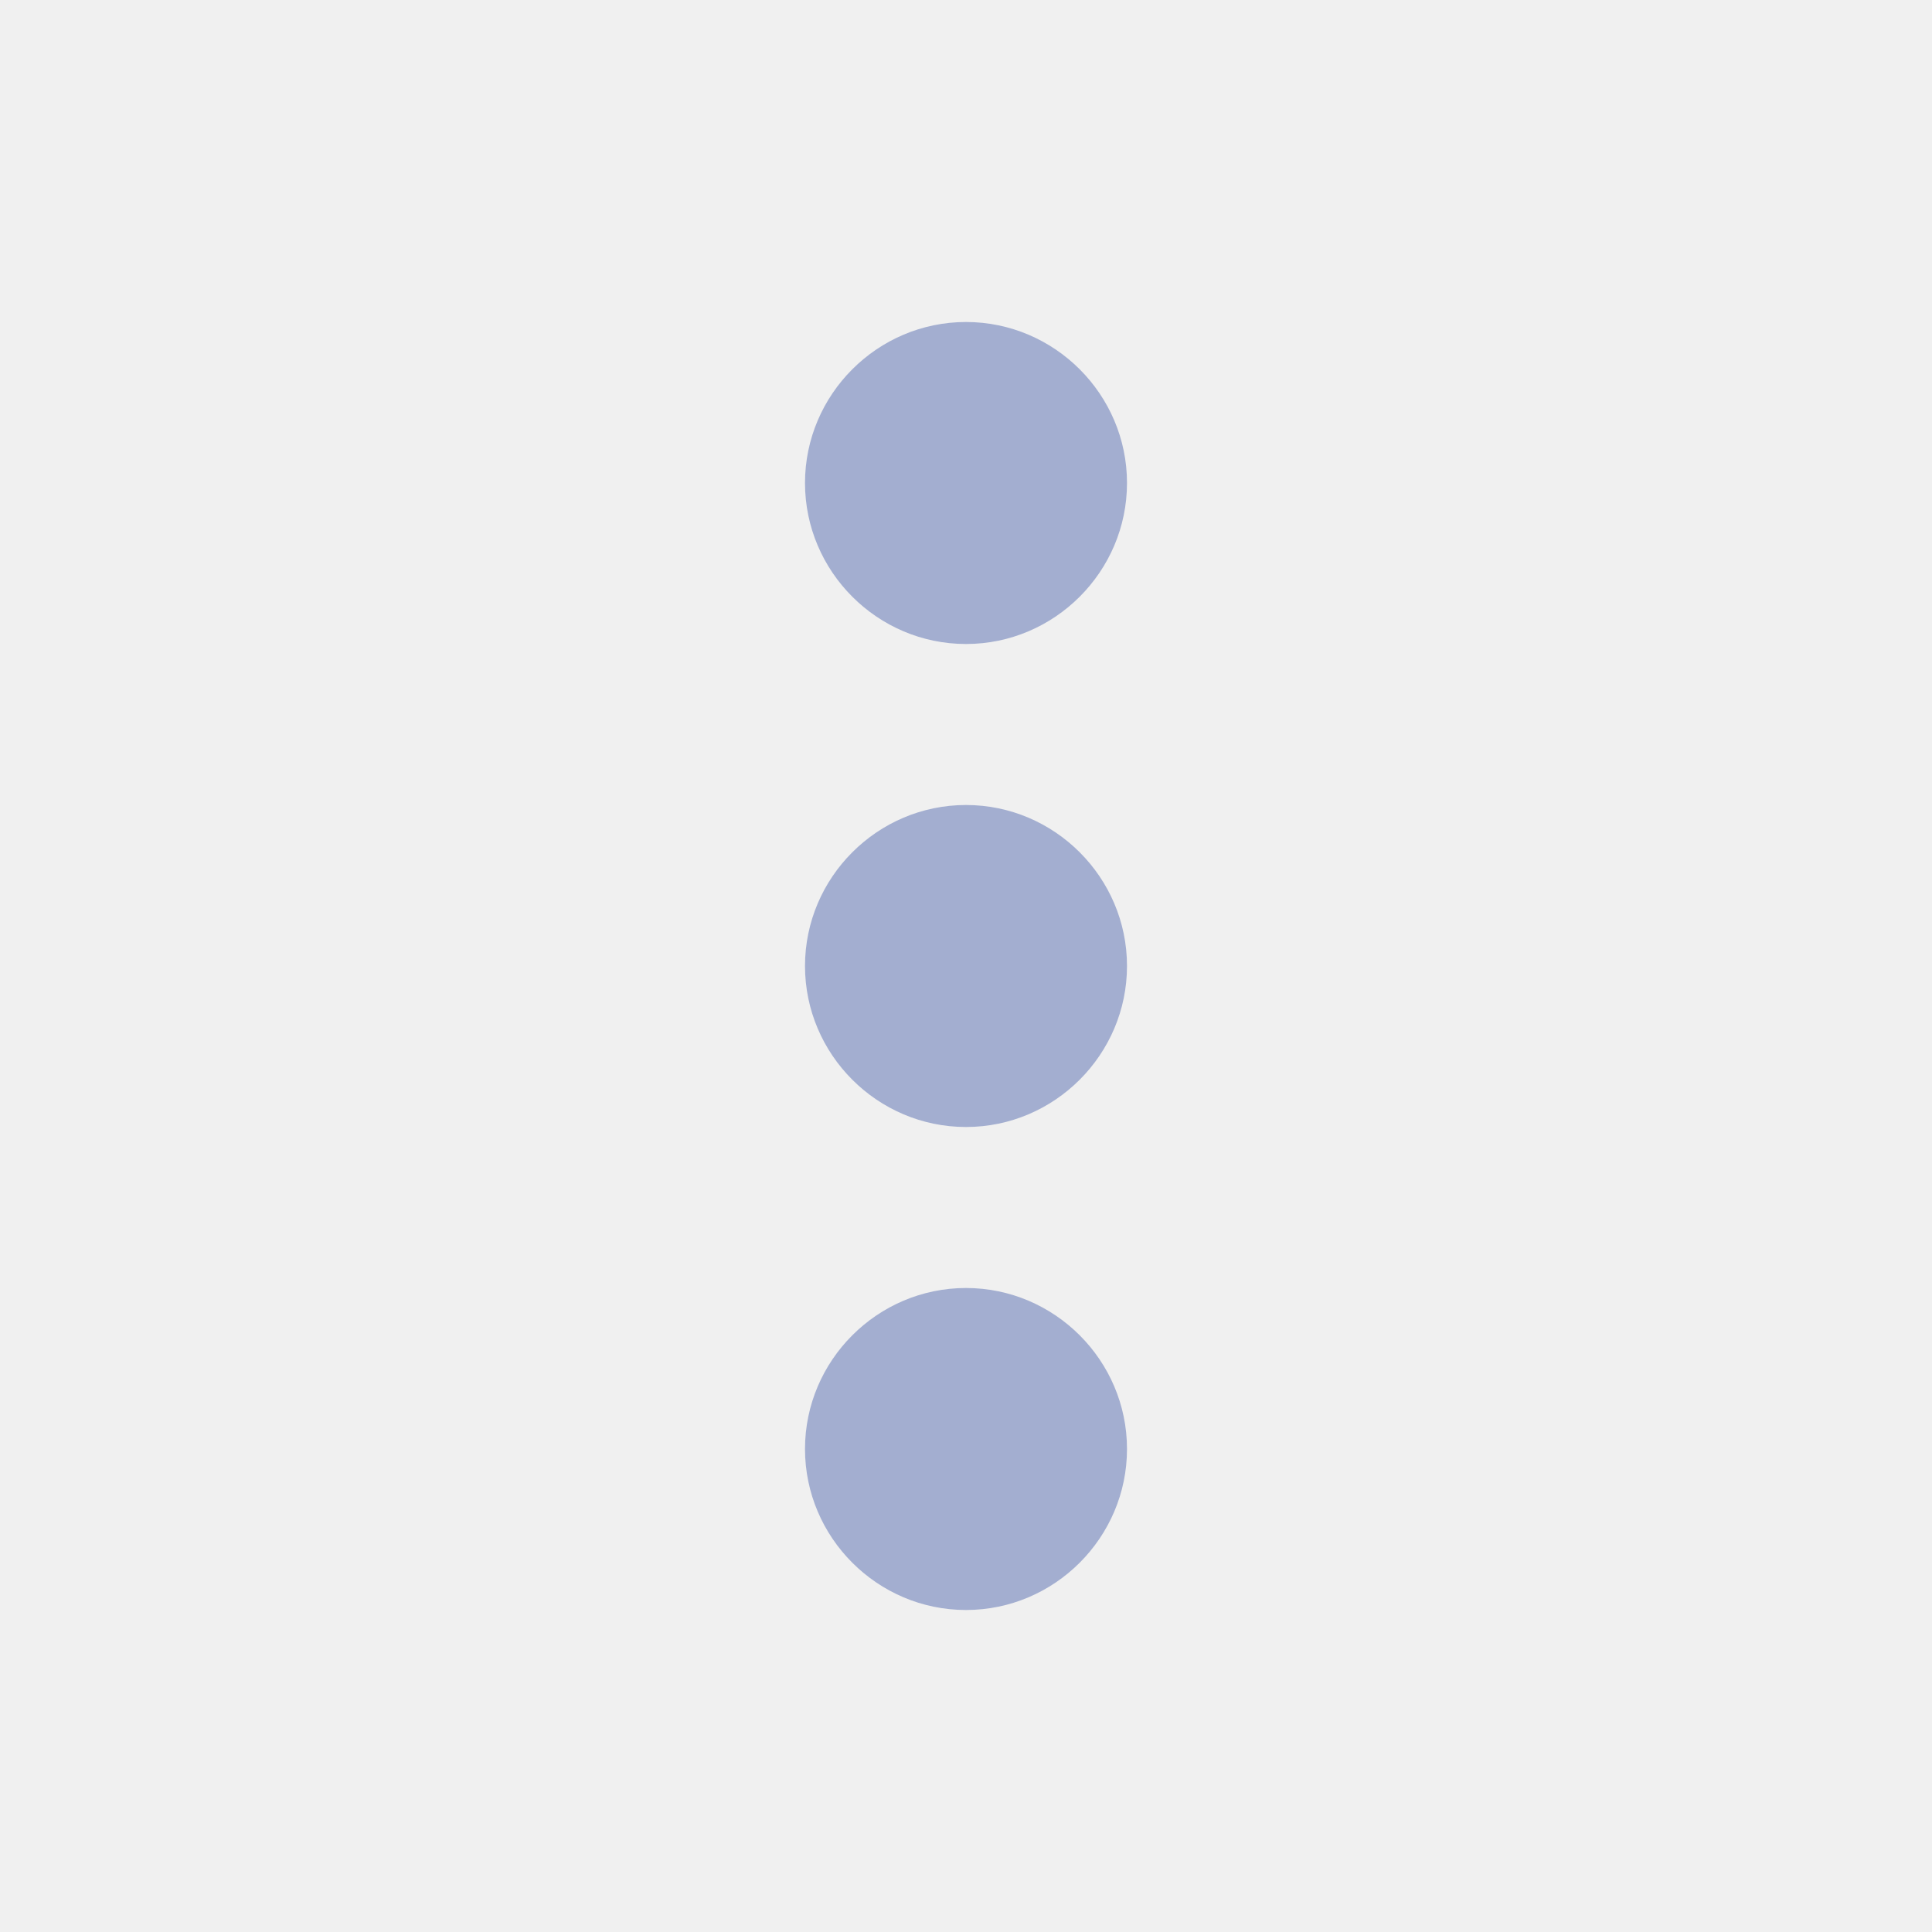
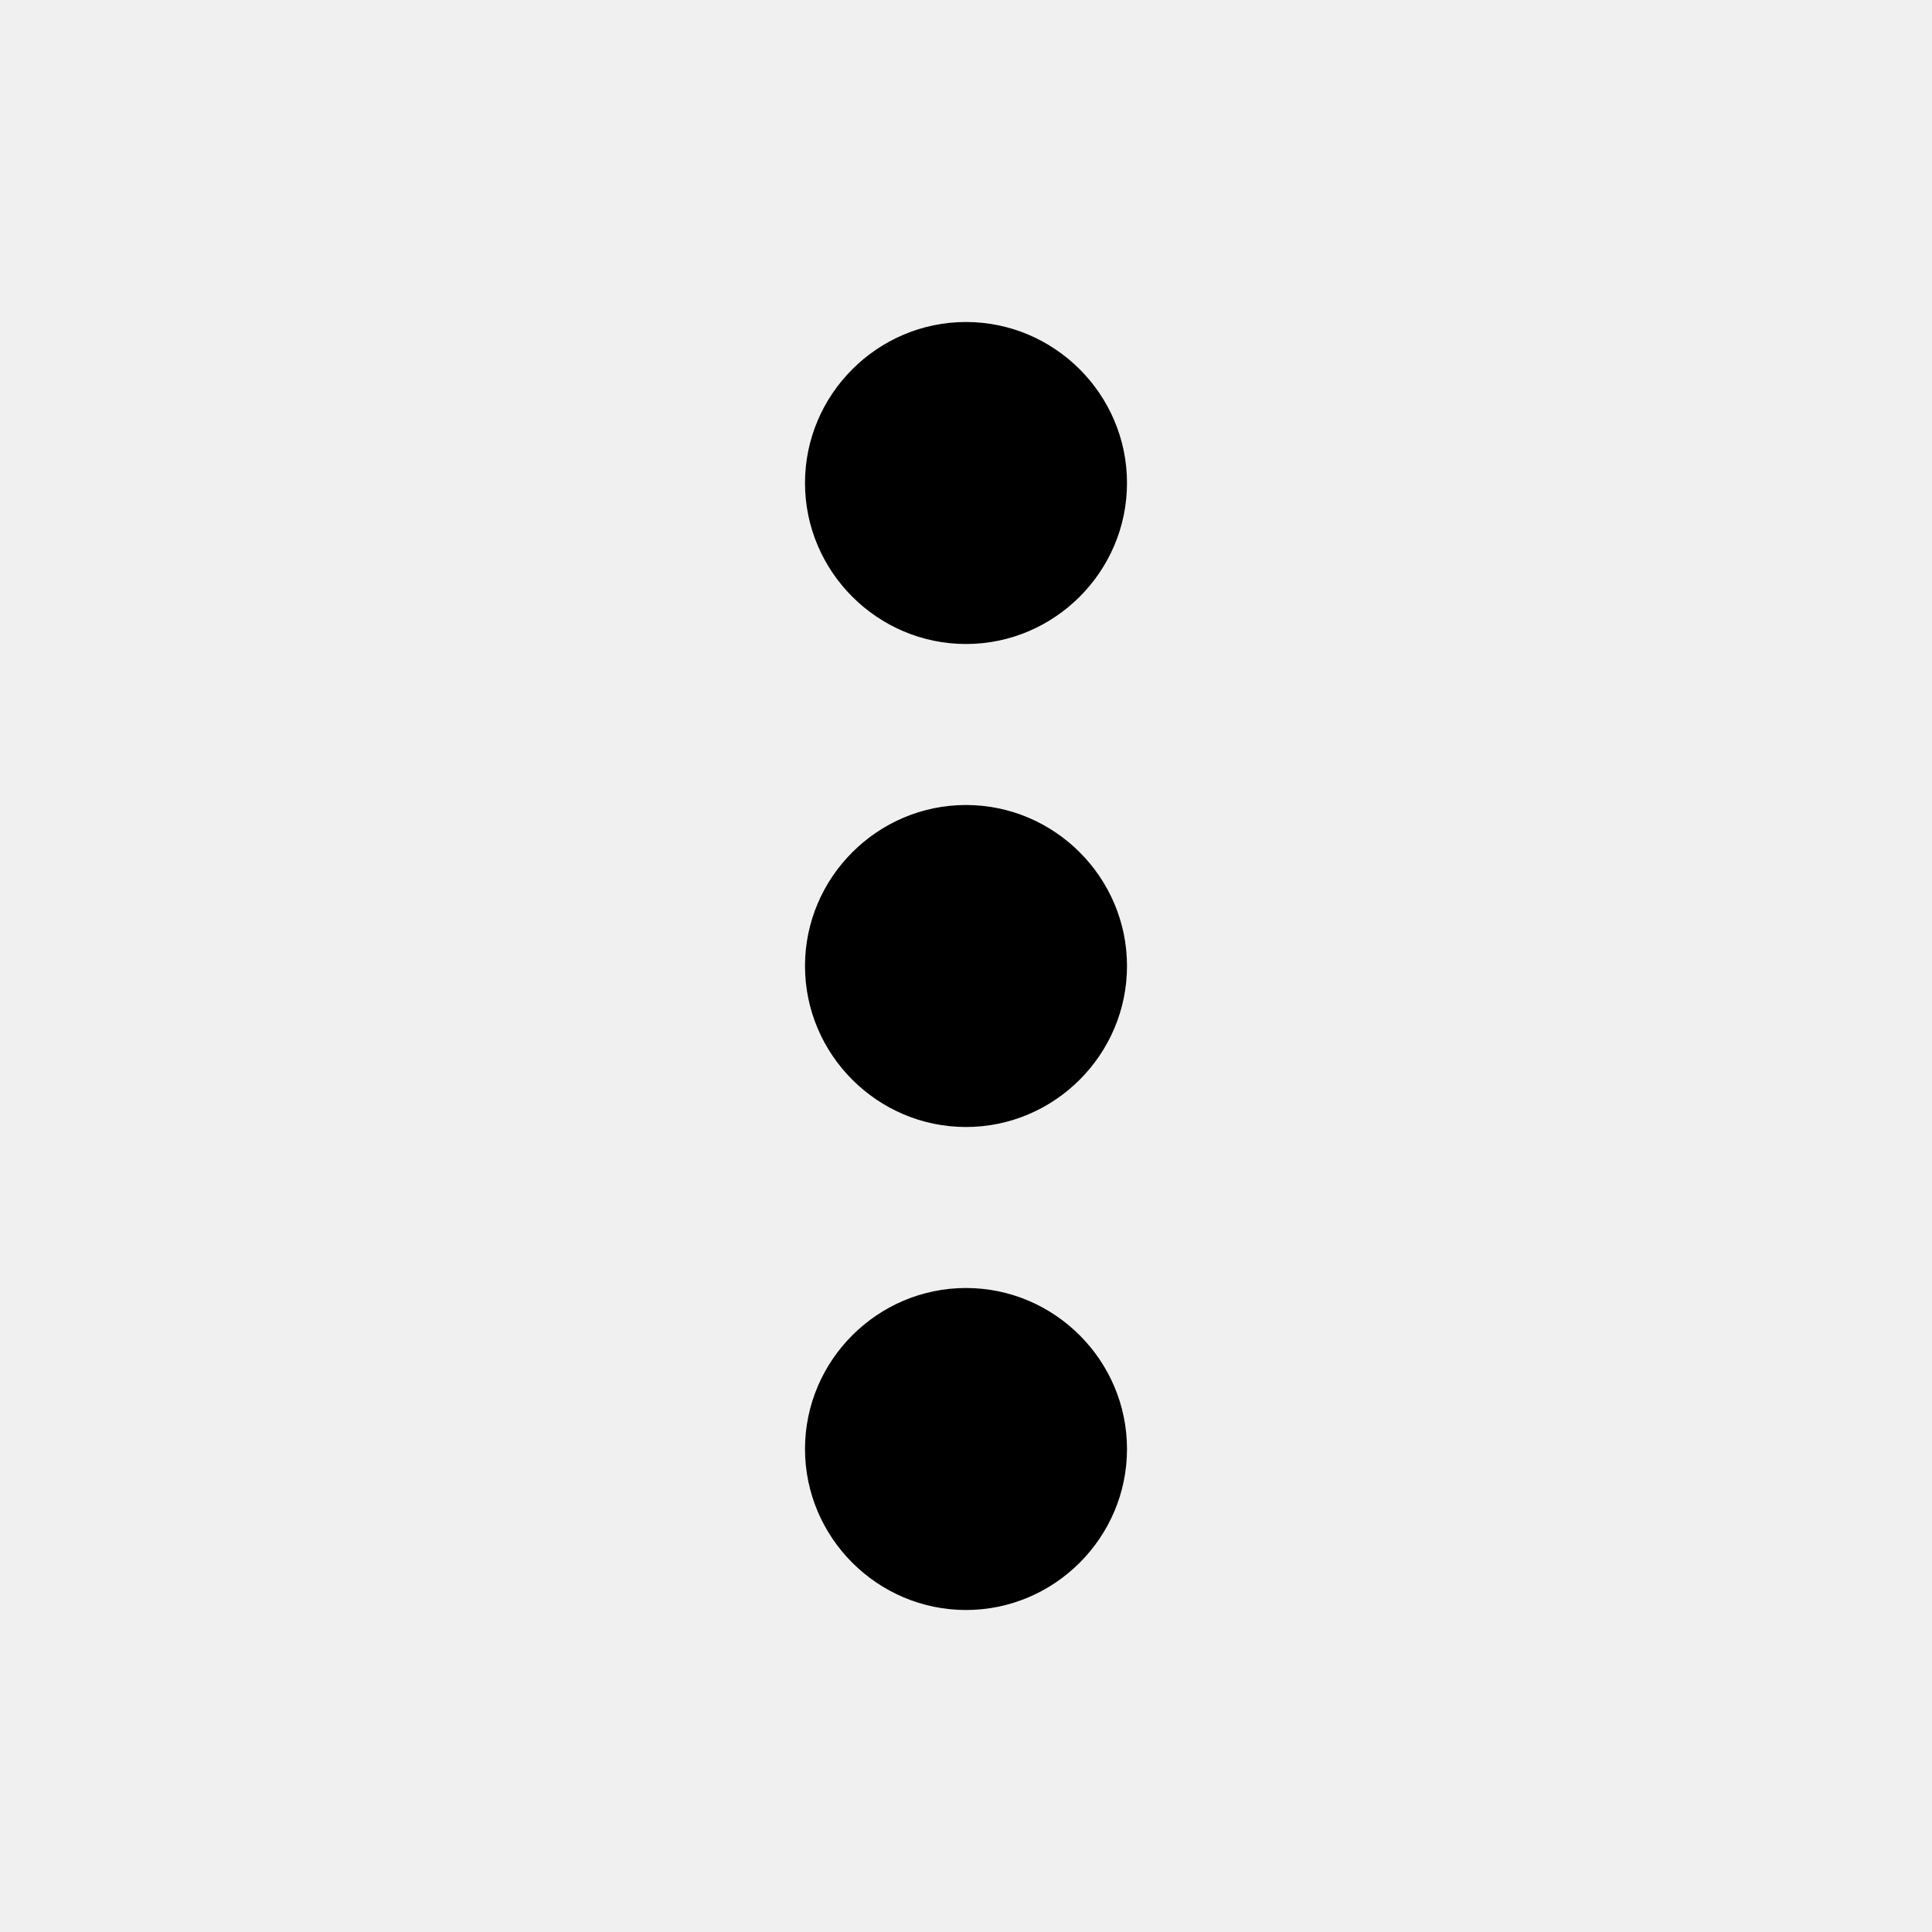
<svg xmlns="http://www.w3.org/2000/svg" width="24" height="24" viewBox="0 0 24 24" fill="none">
  <g id="more_vert" clip-path="url(#clip0_1_521)">
-     <path id="Vector" d="M12 8C13.1 8 14 7.1 14 6C14 4.9 13.1 4 12 4C10.9 4 10 4.9 10 6C10 7.1 10.9 8 12 8ZM12 10C10.9 10 10 10.9 10 12C10 13.1 10.9 14 12 14C13.1 14 14 13.1 14 12C14 10.9 13.1 10 12 10ZM12 16C10.9 16 10 16.9 10 18C10 19.1 10.9 20 12 20C13.1 20 14 19.1 14 18C14 16.9 13.1 16 12 16Z" fill="#A3AED0" />
+     <path id="Vector" d="M12 8C13.1 8 14 7.1 14 6C14 4.9 13.1 4 12 4C10.9 4 10 4.9 10 6C10 7.1 10.9 8 12 8ZM12 10C10.9 10 10 10.9 10 12C10 13.1 10.9 14 12 14C13.1 14 14 13.1 14 12C14 10.9 13.1 10 12 10ZM12 16C10.9 16 10 16.9 10 18C10 19.1 10.9 20 12 20C13.1 20 14 19.1 14 18C14 16.9 13.1 16 12 16Z" fill="currentColor" />
  </g>
  <defs>
    <clipPath id="clip0_1_521">
      <rect width="24" height="24" fill="white" />
    </clipPath>
  </defs>
</svg>
